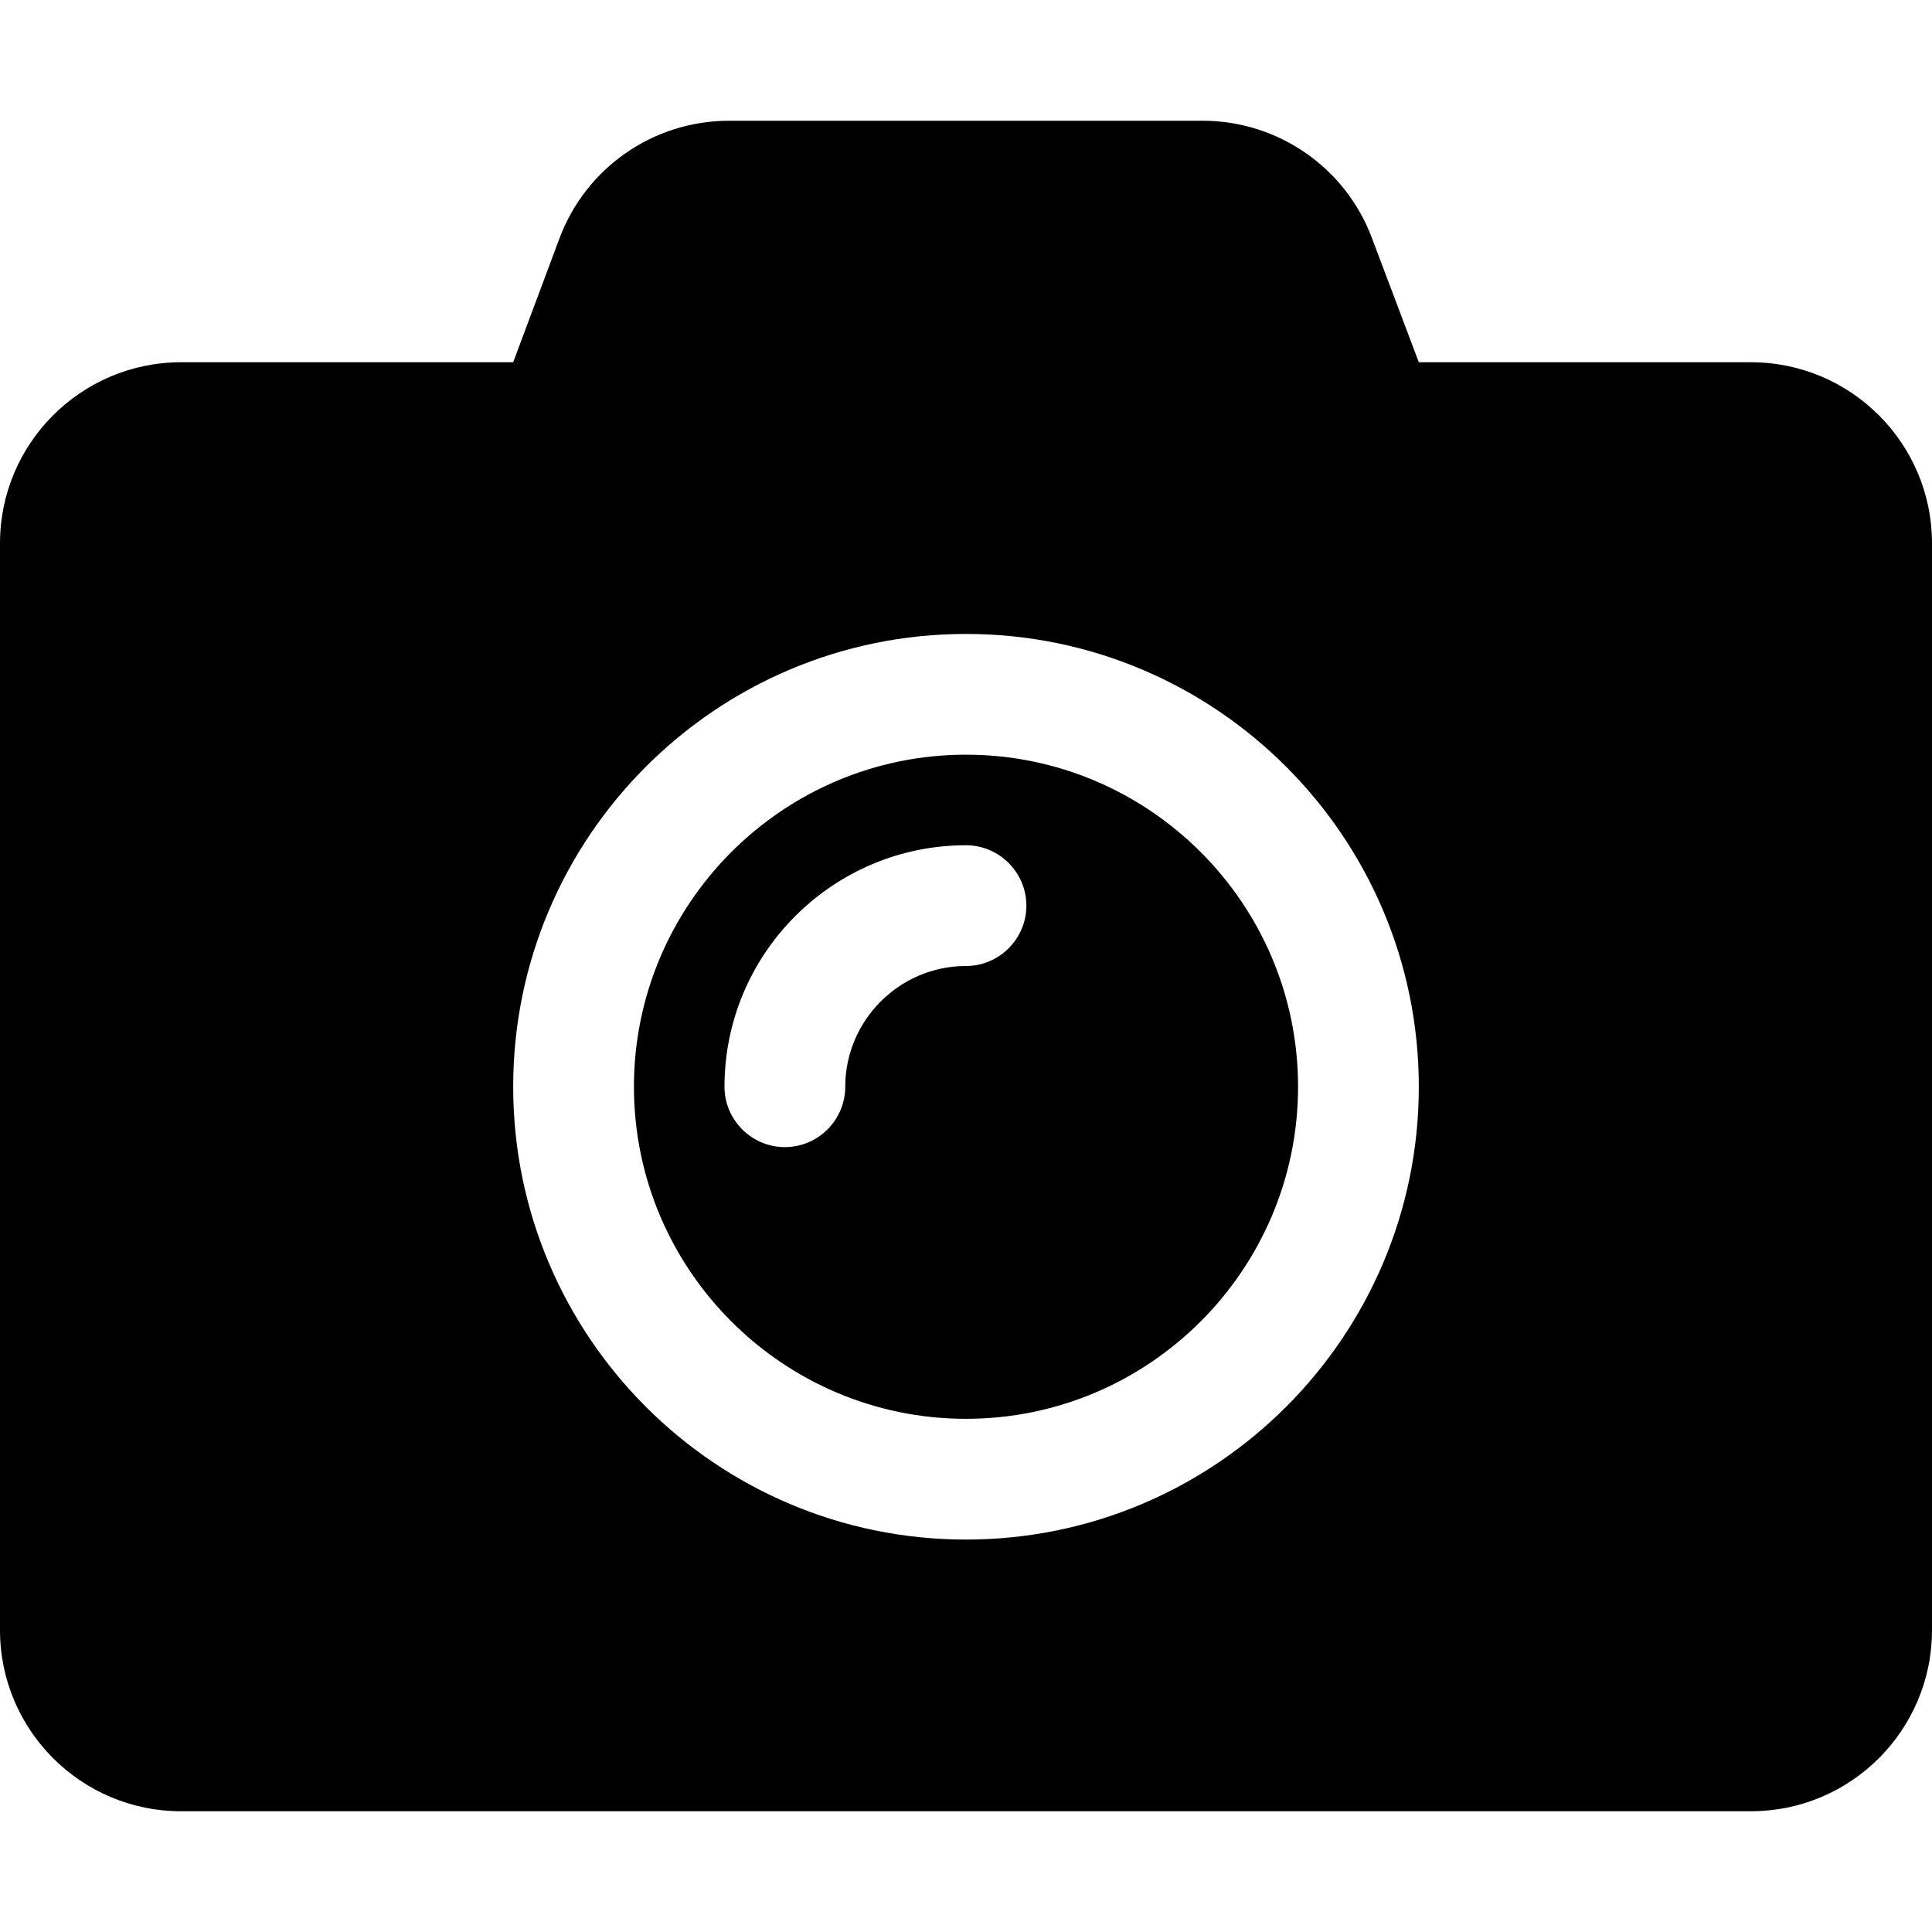
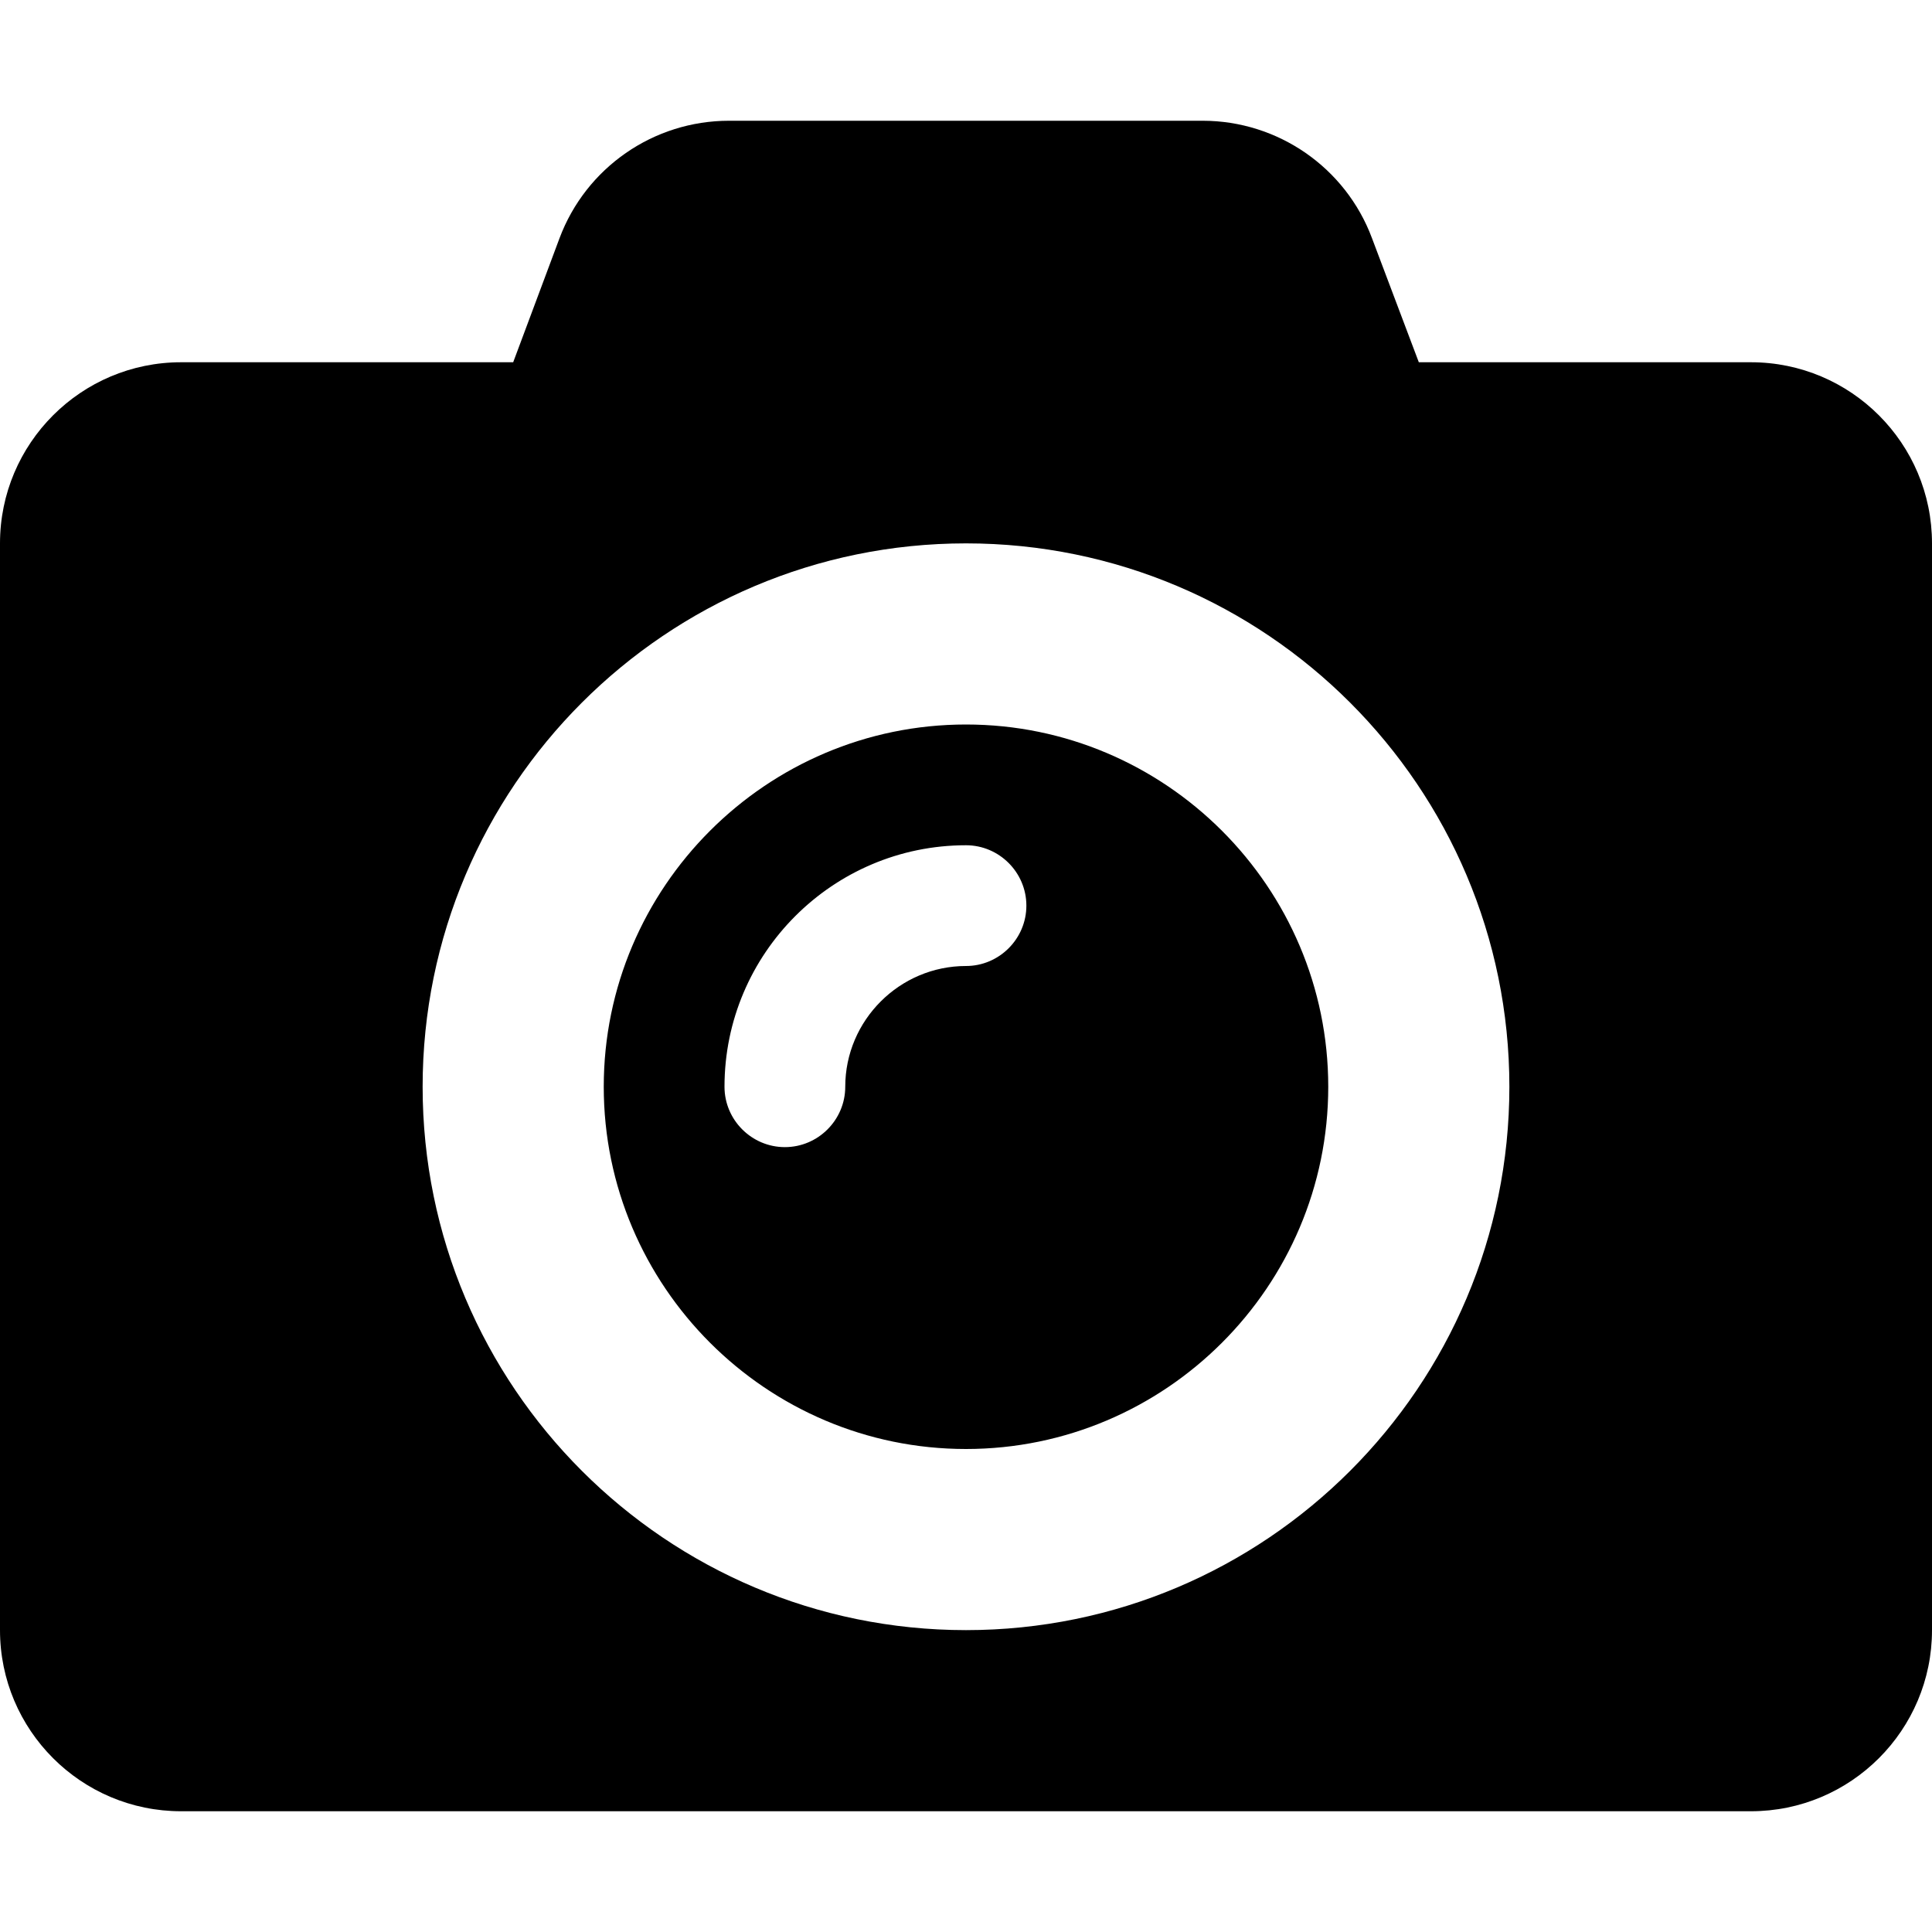
<svg xmlns="http://www.w3.org/2000/svg" width="16" height="16" viewBox="0 0 16 16">
  <g fill="none" fill-rule="evenodd">
-     <path fill="#000" d="M14.5 15c.828 0 1.5-.672 1.5-1.5v-9c0-.828-.672-1.5-1.5-1.5h-2.75l-.388-1.028C11.144 1.388 10.584 1 9.96 1H6.037c-.625 0-1.184.388-1.403.972L4.25 3H1.5C.672 3 0 3.672 0 4.5v9c0 .828.672 1.5 1.5 1.5h13zM8 12.75c-2.069 0-3.75-1.681-3.75-3.75S5.931 5.25 8 5.25 11.75 6.931 11.75 9 10.069 12.75 8 12.75zm0-1c1.516 0 2.75-1.234 2.75-2.75S9.516 6.25 8 6.25 5.25 7.484 5.25 9 6.484 11.75 8 11.75zM6.5 9.5c-.275 0-.5-.225-.5-.5 0-1.103.897-2 2-2 .275 0 .5.225.5.5S8.275 8 8 8c-.55 0-1 .45-1 1 0 .275-.225.5-.5.5z" />
+     <path fill="#000" d="M14.5 15c.828 0 1.5-.672 1.5-1.5v-9c0-.828-.672-1.5-1.5-1.5h-2.75l-.388-1.028C11.144 1.388 10.584 1 9.96 1H6.037c-.625 0-1.184.388-1.403.972L4.25 3H1.5C.672 3 0 3.672 0 4.5v9c0 .828.672 1.5 1.5 1.5h13zM8 13.5c-2.483 0-4.5-2.017-4.5-4.5S5.517 4.5 8 4.5s4.5 2.017 4.5 4.5-2.017 4.5-4.5 4.5zM8 12c1.653 0 3-1.347 3-3S9.653 6 8 6 5 7.347 5 9s1.347 3 3 3zM6.5 9.5c-.275 0-.5-.225-.5-.5 0-1.103.897-2 2-2 .275 0 .5.225.5.5S8.275 8 8 8c-.55 0-1 .45-1 1 0 .275-.225.5-.5.5z" />
  </g>
</svg>
